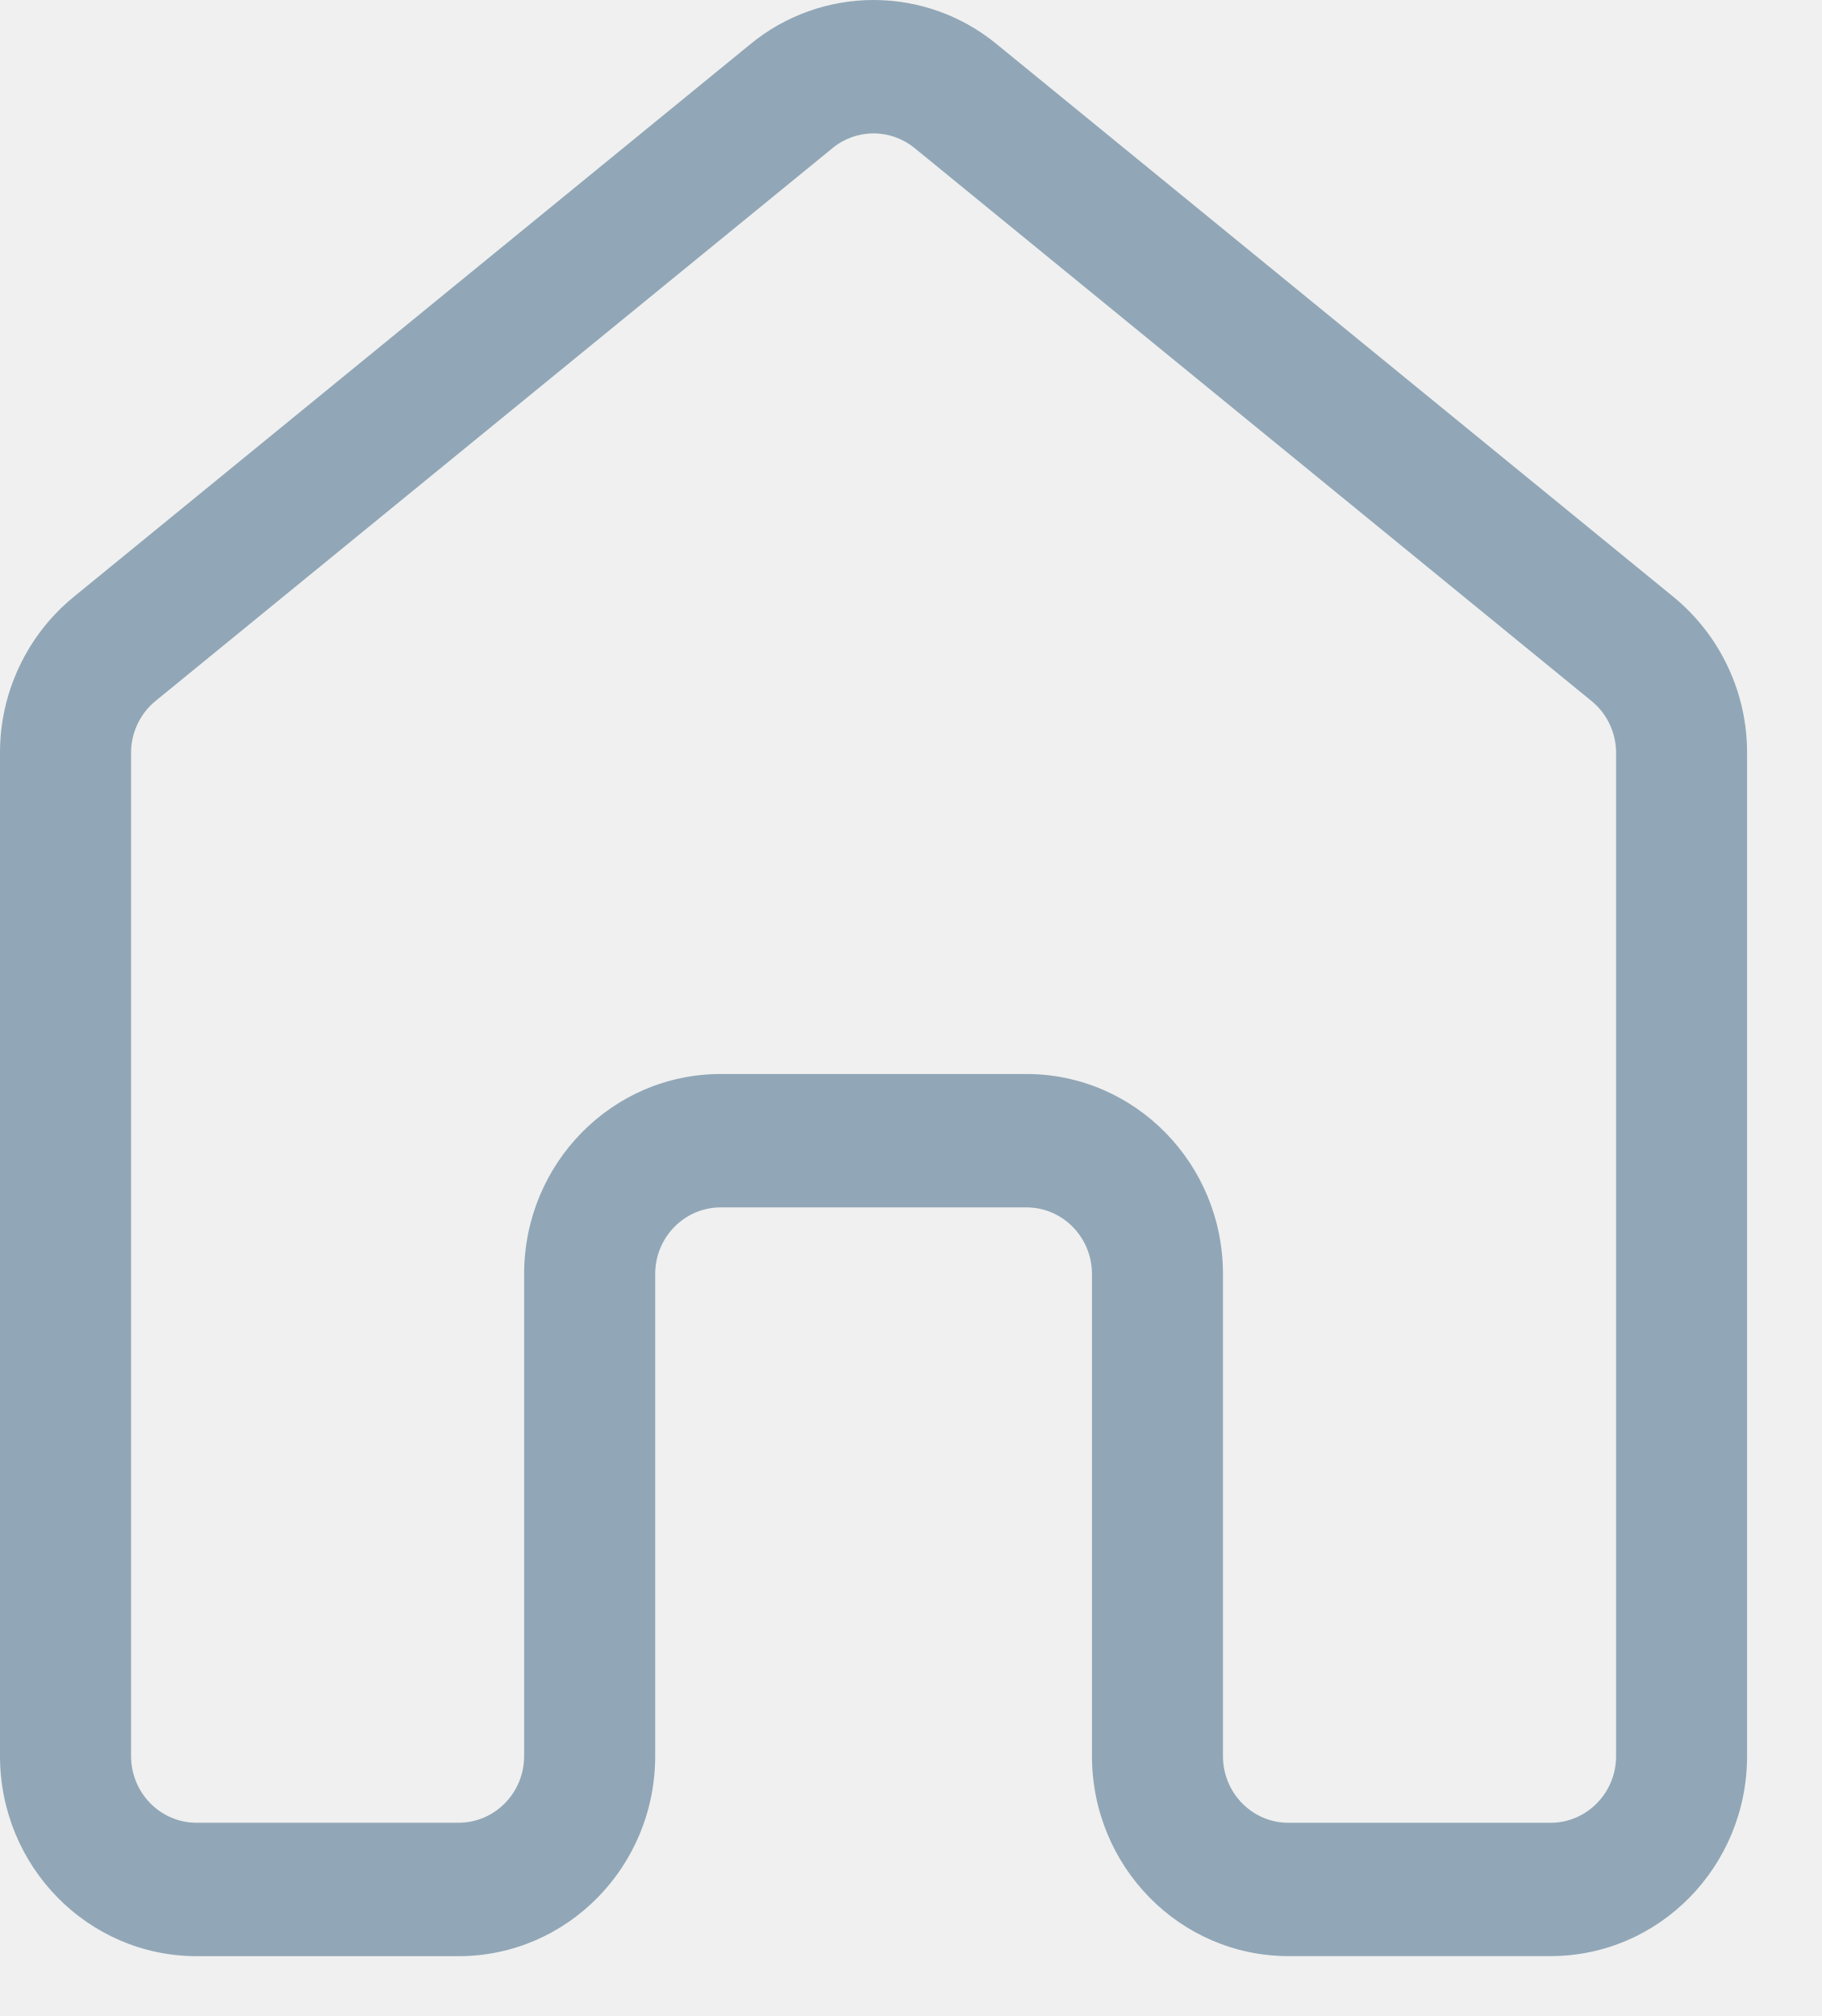
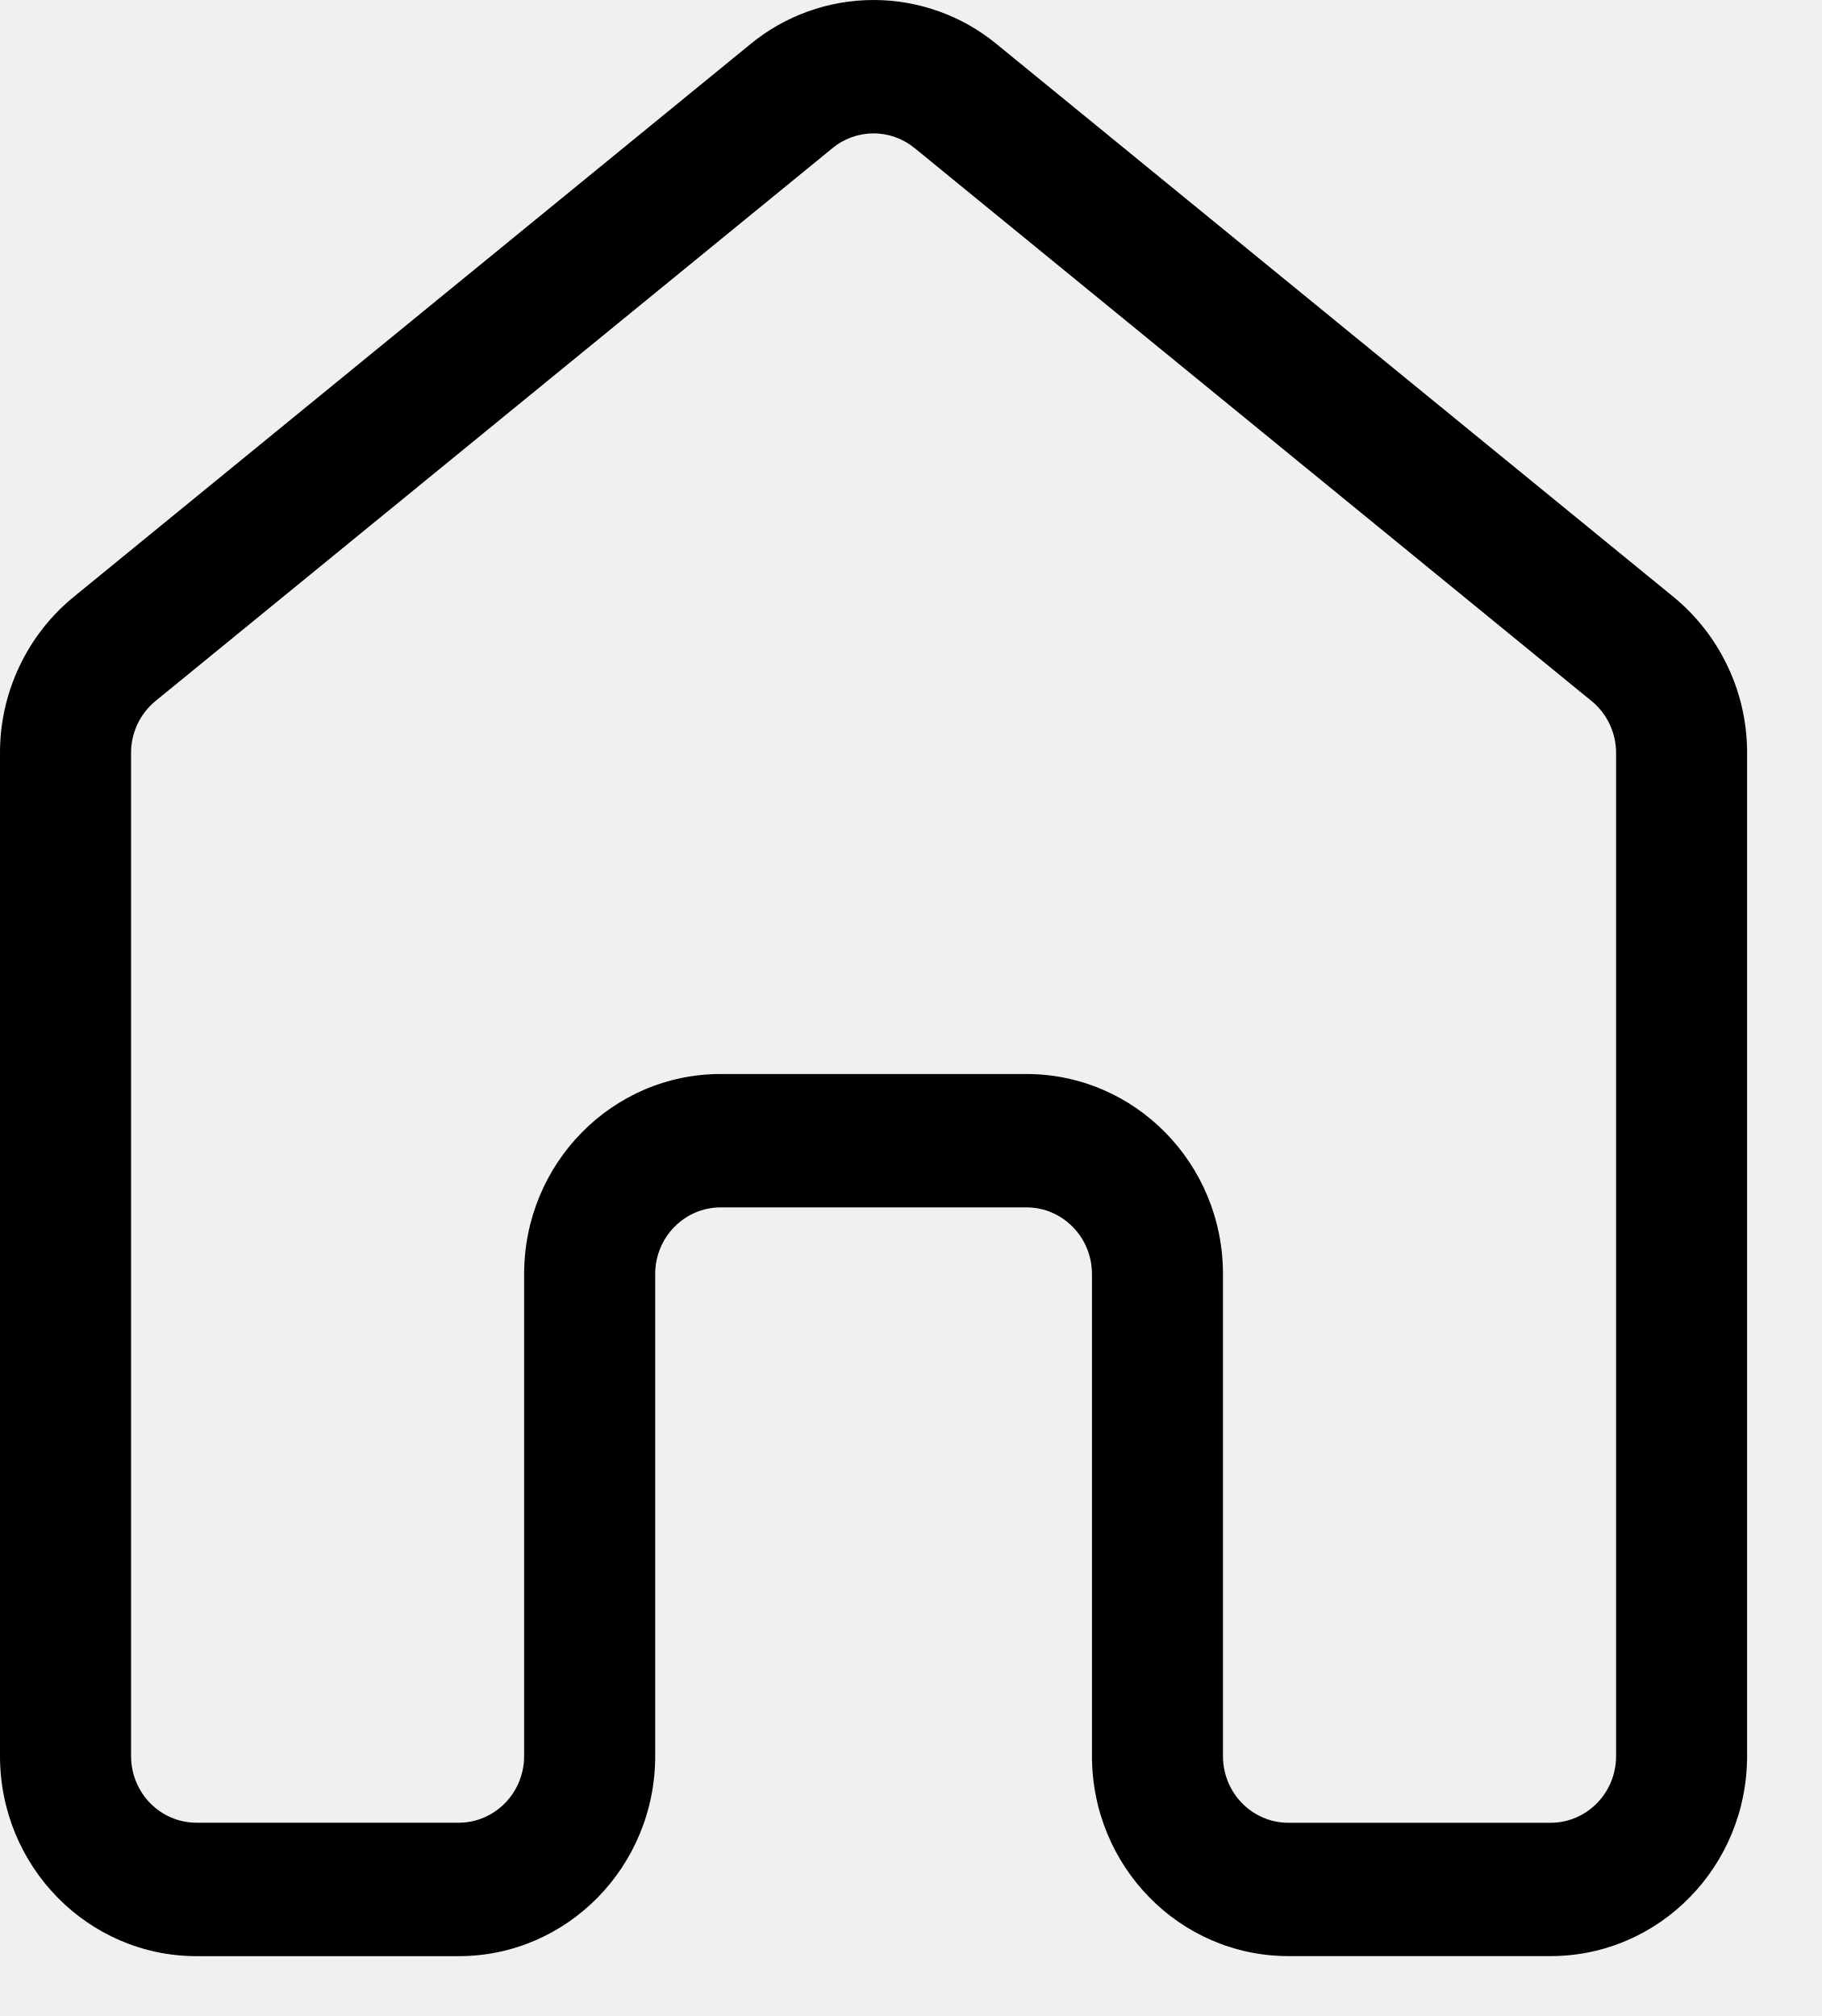
<svg xmlns="http://www.w3.org/2000/svg" width="28" height="31" viewBox="0 0 28 31" fill="none">
  <g clip-path="url(#clip0)">
    <g clip-path="url(#clip1)">
-       <path d="M11.539 0.677C12.072 0.239 12.741 0 13.43 0C14.12 0 14.788 0.239 15.321 0.677L25.73 9.18C26.084 9.471 26.369 9.837 26.564 10.252C26.76 10.667 26.861 11.12 26.86 11.579V27.002C26.86 28.702 25.508 30.079 23.838 30.079H19.809C18.14 30.079 16.788 28.702 16.788 27.002V19.591C16.788 19.025 16.337 18.566 15.78 18.566H11.08C10.524 18.566 10.073 19.025 10.073 19.591V27.003C10.073 28.703 8.72 30.08 7.051 30.08H3.022C1.353 30.079 5.40114e-06 28.702 5.40114e-06 27.002V11.579C-0.001 11.12 0.1 10.667 0.296 10.252C0.491 9.837 0.776 9.471 1.131 9.18L11.539 0.677ZM14.06 2.277C13.883 2.131 13.66 2.051 13.43 2.051C13.2 2.051 12.977 2.131 12.8 2.277L2.391 10.779C2.273 10.876 2.178 10.998 2.113 11.136C2.048 11.275 2.014 11.426 2.015 11.579V27.002C2.015 27.569 2.465 28.028 3.022 28.028H7.051C7.607 28.028 8.058 27.569 8.058 27.002V19.591C8.058 17.892 9.411 16.515 11.08 16.515H15.78C17.449 16.515 18.802 17.892 18.802 19.591V27.003C18.802 27.57 19.252 28.029 19.809 28.029H23.838C24.395 28.029 24.846 27.57 24.846 27.003V11.579C24.846 11.268 24.707 10.973 24.469 10.78L14.06 2.276V2.277Z" fill="#91A7B7" />
+       <path d="M11.539 0.677C12.072 0.239 12.741 0 13.43 0C14.12 0 14.788 0.239 15.321 0.677L25.73 9.18C26.084 9.471 26.369 9.837 26.564 10.252C26.76 10.667 26.861 11.12 26.86 11.579V27.002C26.86 28.702 25.508 30.079 23.838 30.079H19.809C18.14 30.079 16.788 28.702 16.788 27.002V19.591C16.788 19.025 16.337 18.566 15.78 18.566H11.08C10.524 18.566 10.073 19.025 10.073 19.591V27.003C10.073 28.703 8.72 30.08 7.051 30.08H3.022C1.353 30.079 5.40114e-06 28.702 5.40114e-06 27.002V11.579C-0.001 11.12 0.1 10.667 0.296 10.252C0.491 9.837 0.776 9.471 1.131 9.18L11.539 0.677ZM14.06 2.277C13.883 2.131 13.66 2.051 13.43 2.051C13.2 2.051 12.977 2.131 12.8 2.277L2.391 10.779C2.273 10.876 2.178 10.998 2.113 11.136C2.048 11.275 2.014 11.426 2.015 11.579V27.002C2.015 27.569 2.465 28.028 3.022 28.028H7.051C7.607 28.028 8.058 27.569 8.058 27.002V19.591C8.058 17.892 9.411 16.515 11.08 16.515H15.78C17.449 16.515 18.802 17.892 18.802 19.591V27.003C18.802 27.57 19.252 28.029 19.809 28.029H23.838C24.395 28.029 24.846 27.57 24.846 27.003V11.579C24.846 11.268 24.707 10.973 24.469 10.78L14.06 2.276V2.277Z" fill="#000000" />
    </g>
  </g>
  <defs>
    <clipPath id="clip0">
      <rect width="27.019" height="30.08" fill="white" />
    </clipPath>
    <clipPath id="clip1">
      <rect width="27.019" height="30.08" fill="white" />
    </clipPath>
  </defs>
</svg>
